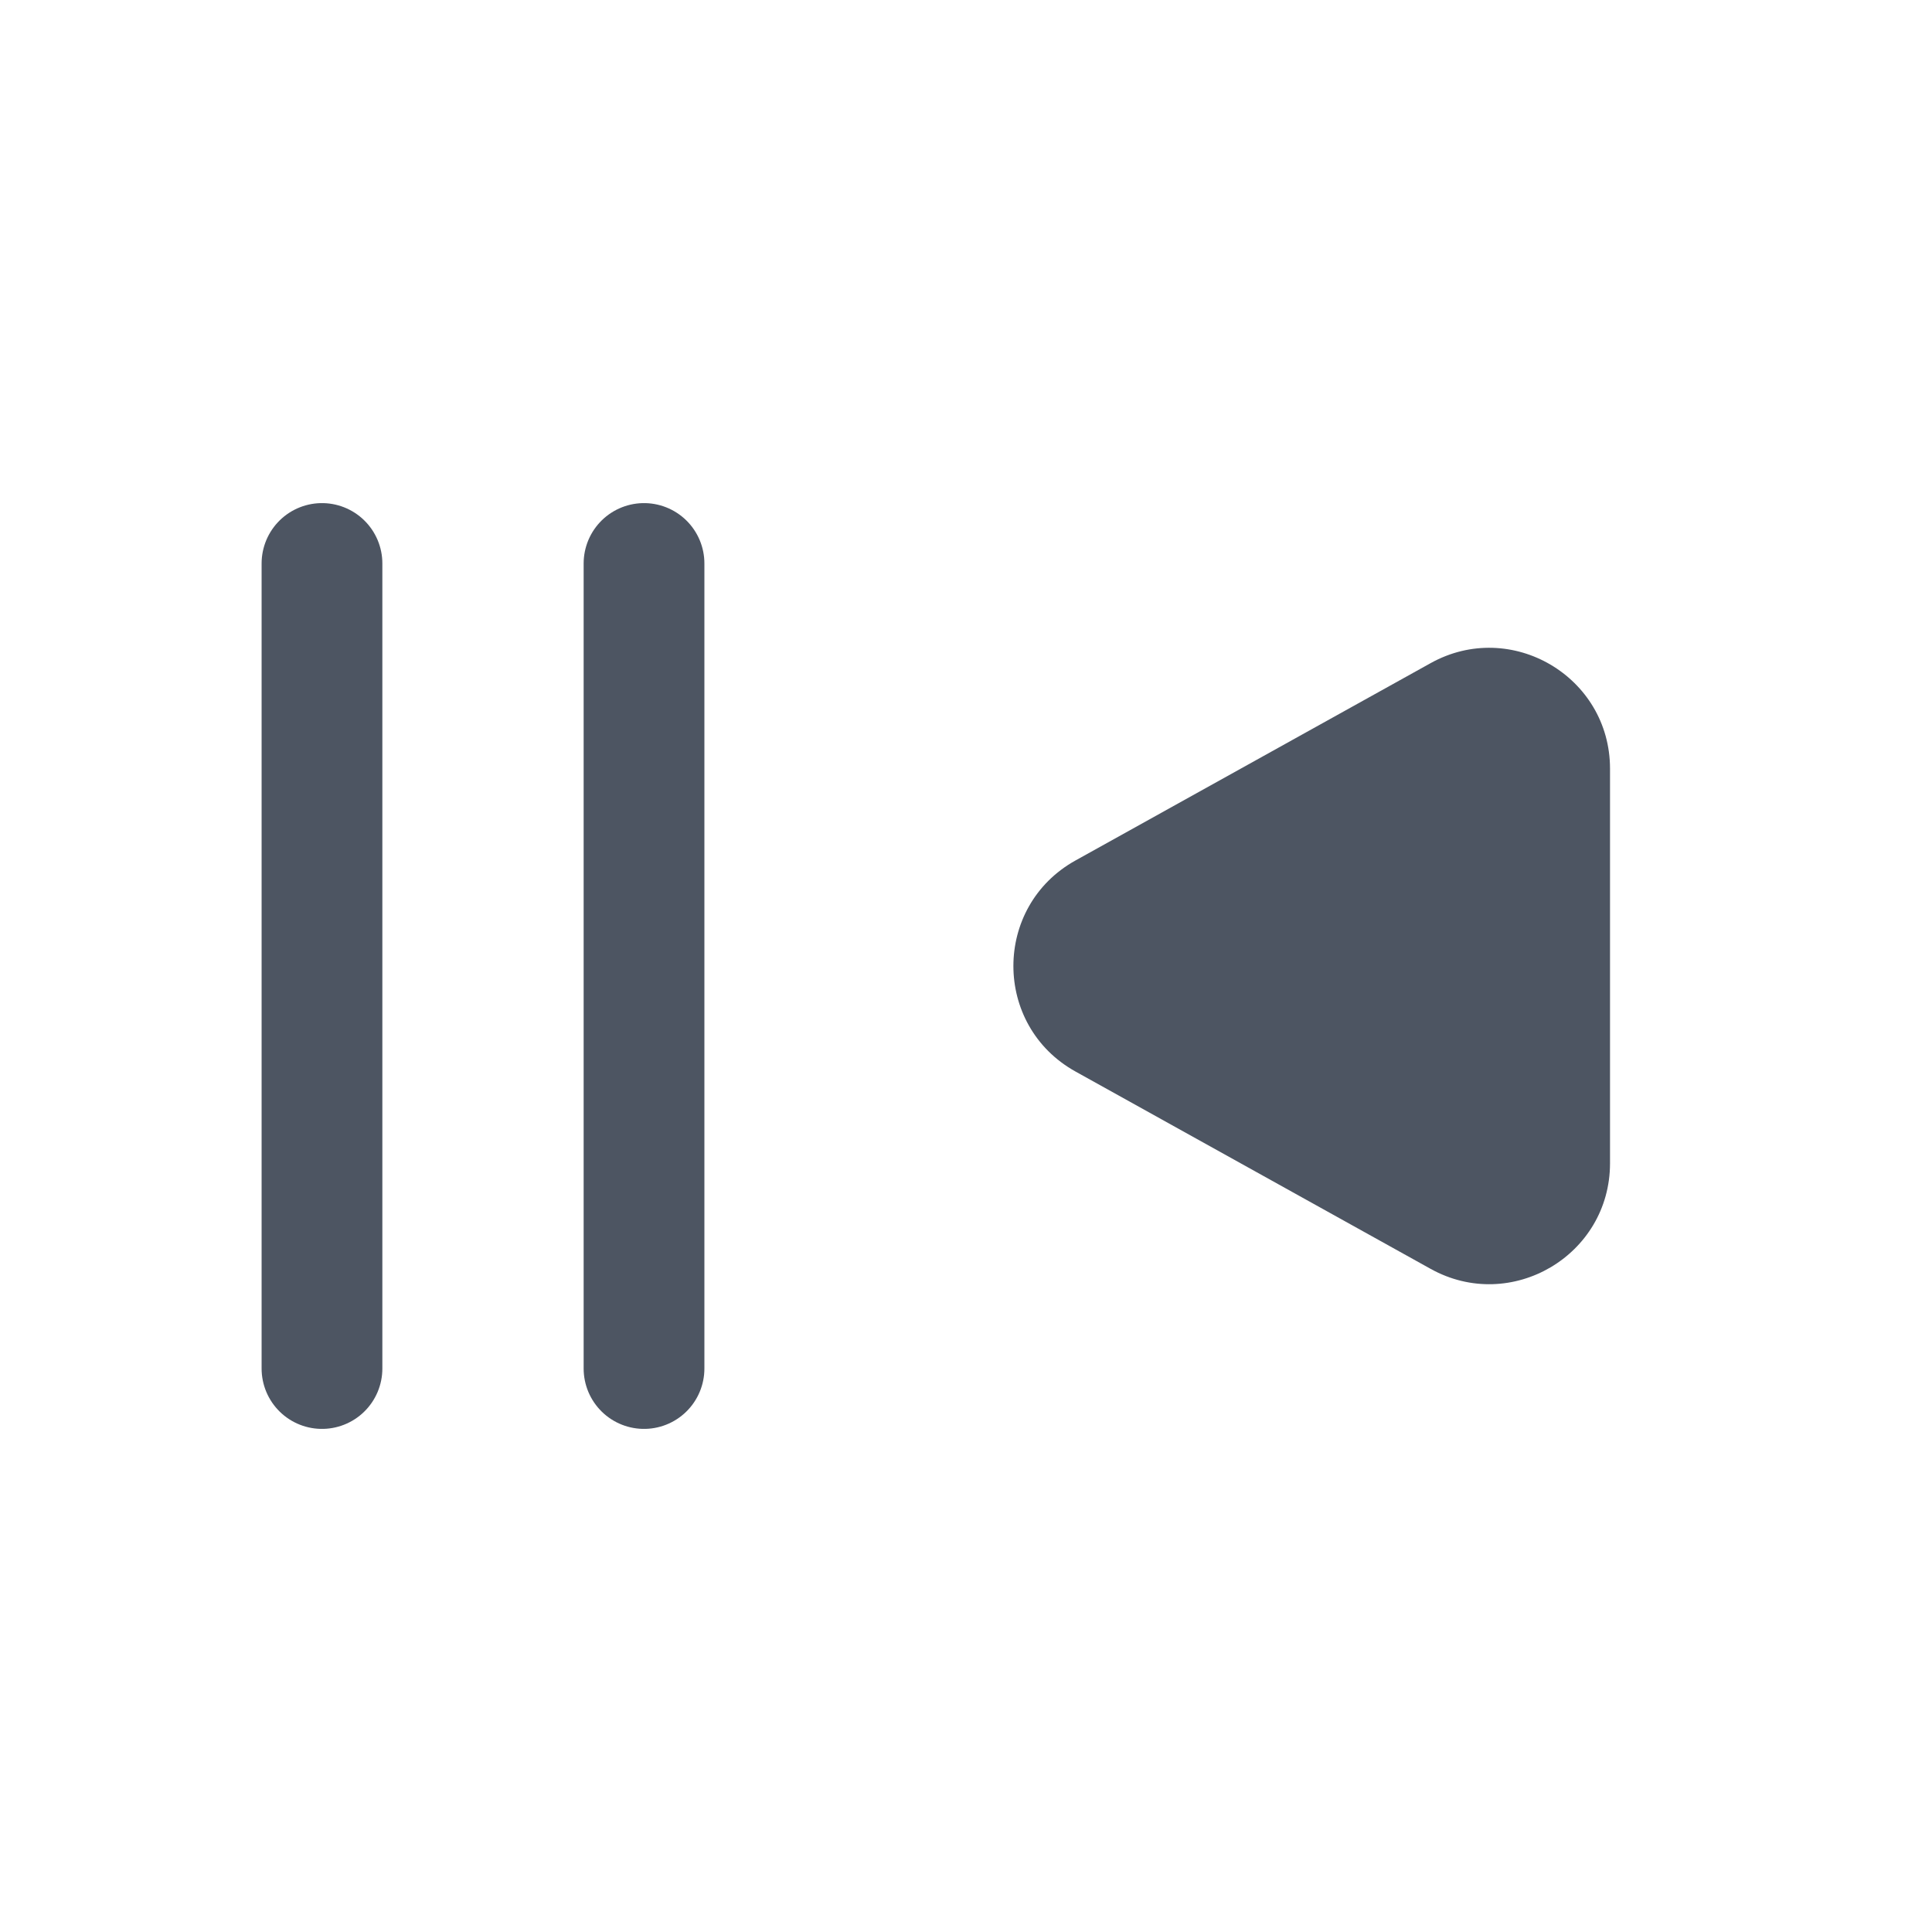
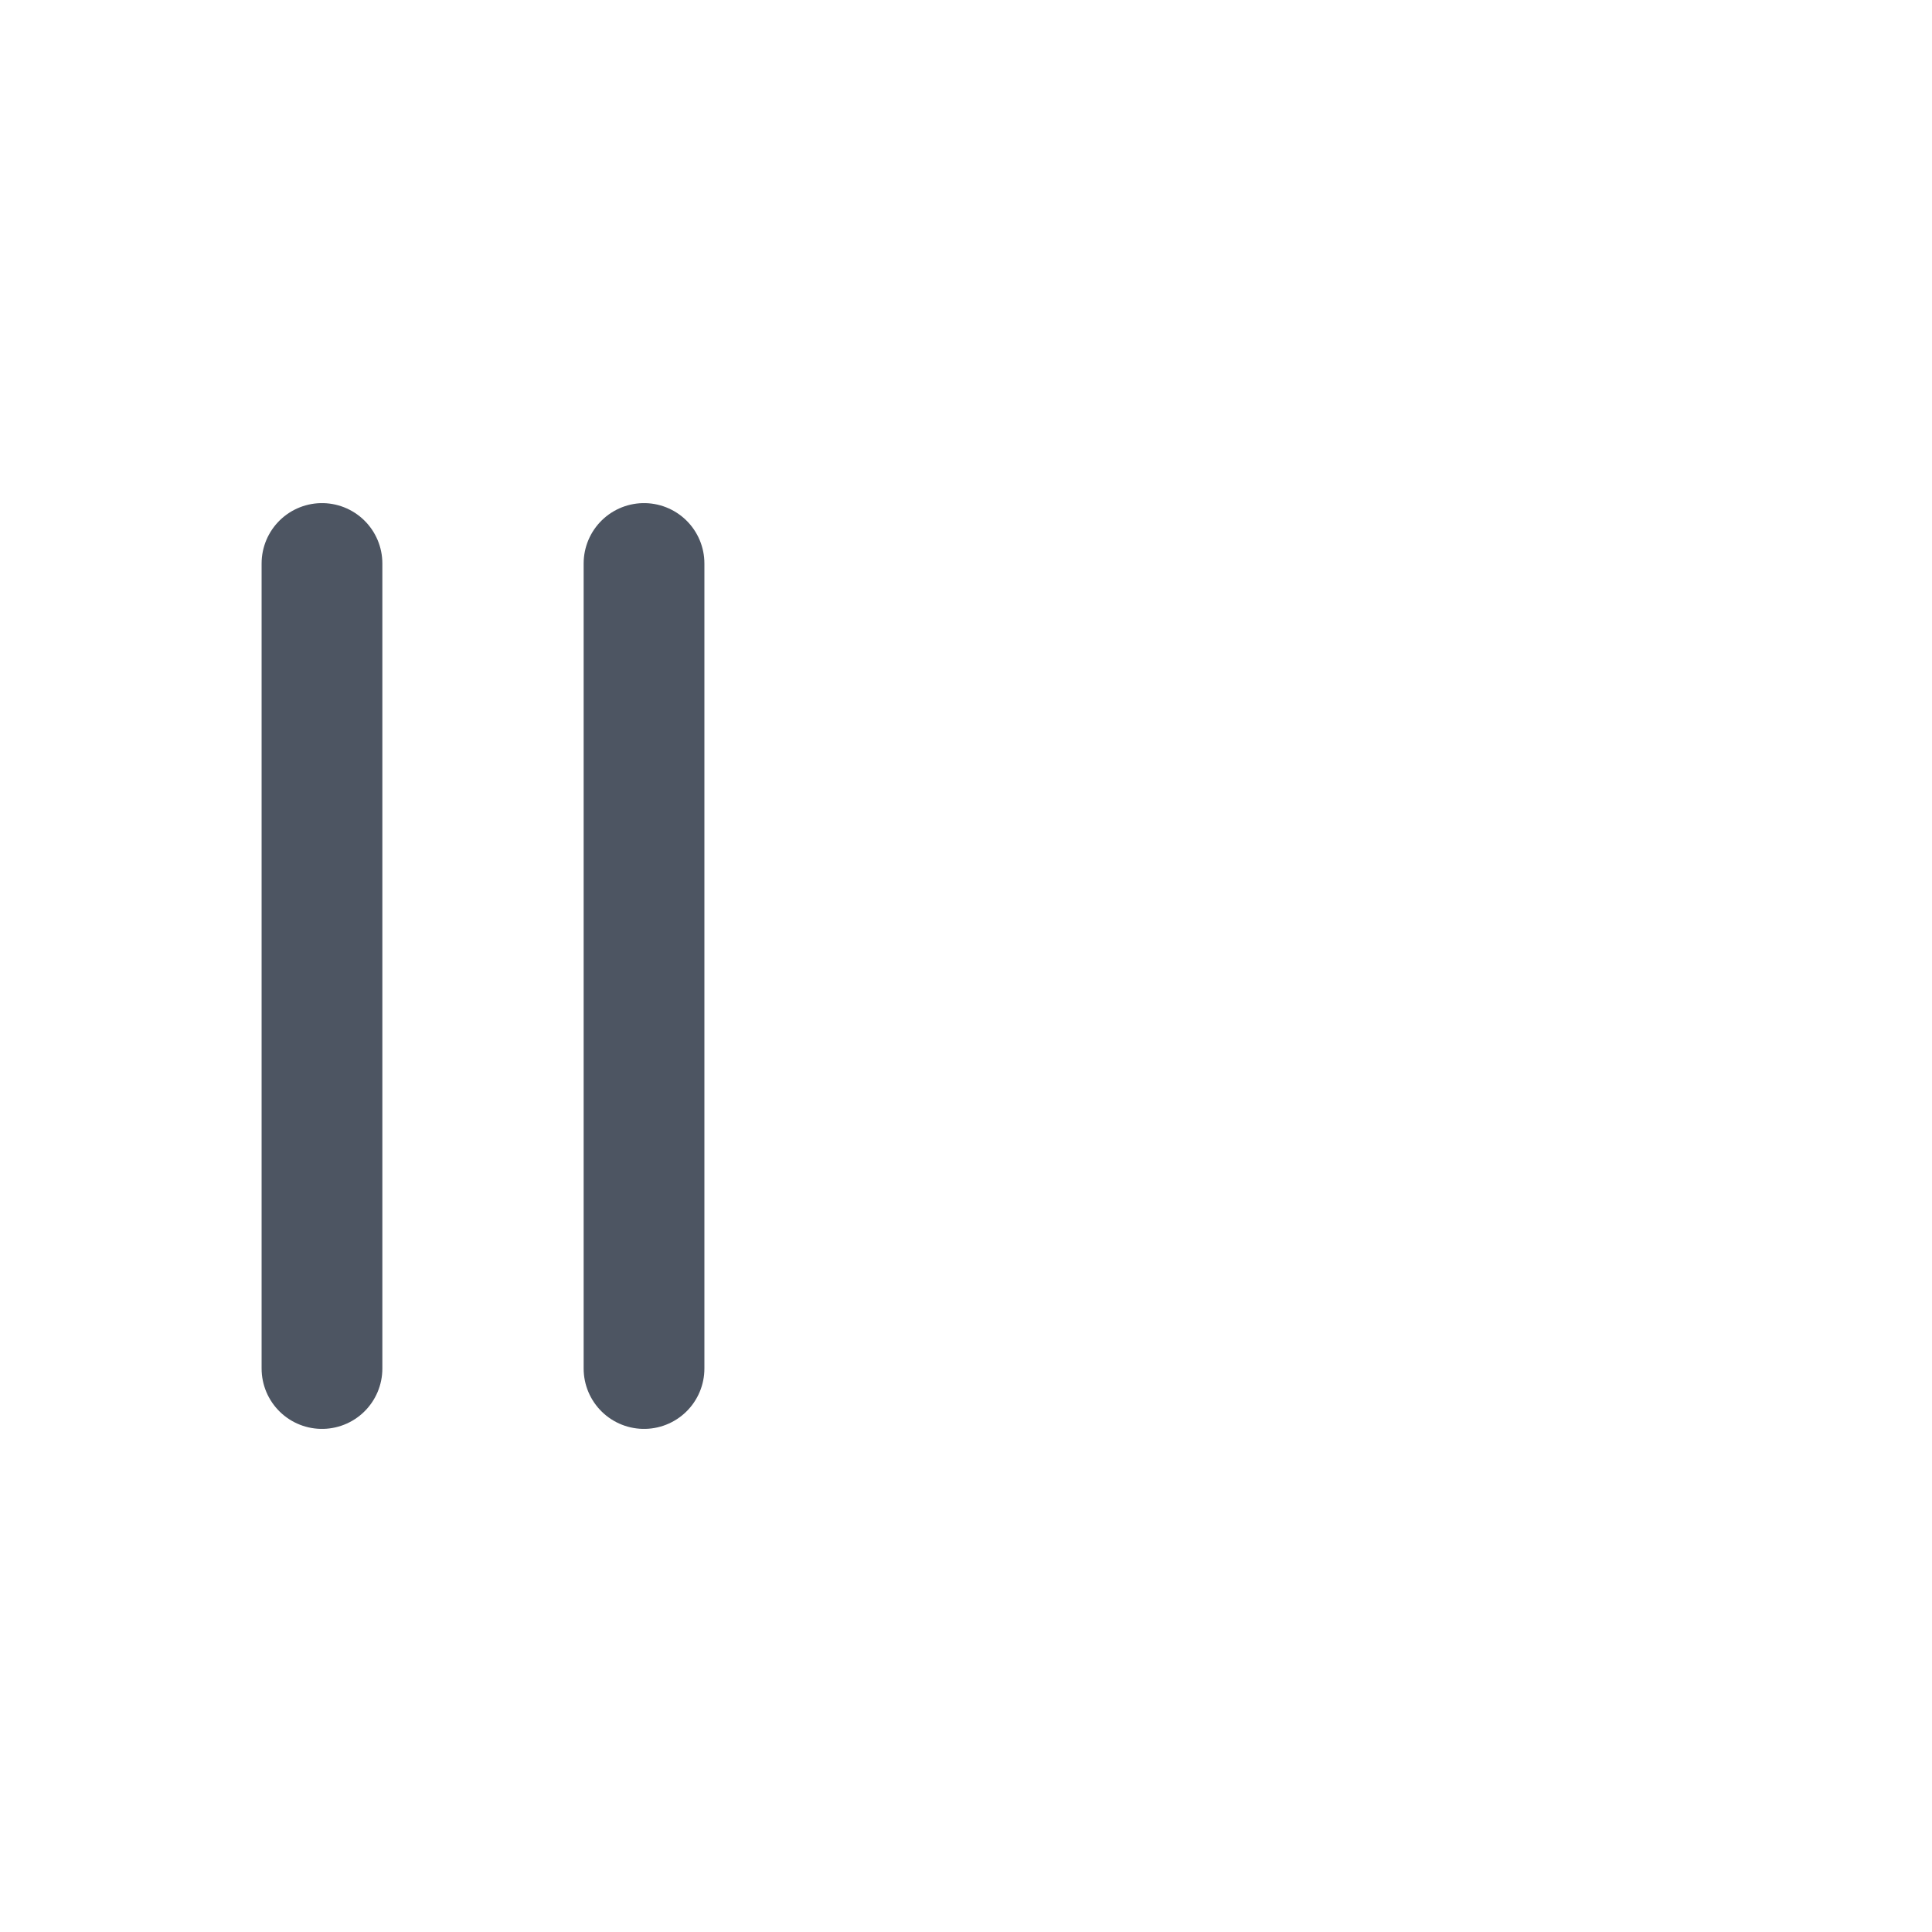
<svg xmlns="http://www.w3.org/2000/svg" width="32" height="32" viewBox="0 0 32 32" fill="none">
-   <path d="M17.814 14.252L23.695 10.984C25.028 10.243 26.667 11.207 26.667 12.732V19.268C26.667 20.793 25.028 21.757 23.695 21.016L17.814 17.748C16.442 16.986 16.442 15.014 17.814 14.252Z" fill="#4D5562" />
  <path d="M10.667 22.667L10.667 9.333" stroke="#4D5562" stroke-width="2" stroke-linecap="round" />
  <path d="M5.333 22.667L5.333 9.333" stroke="#4D5562" stroke-width="2" stroke-linecap="round" />
</svg>
